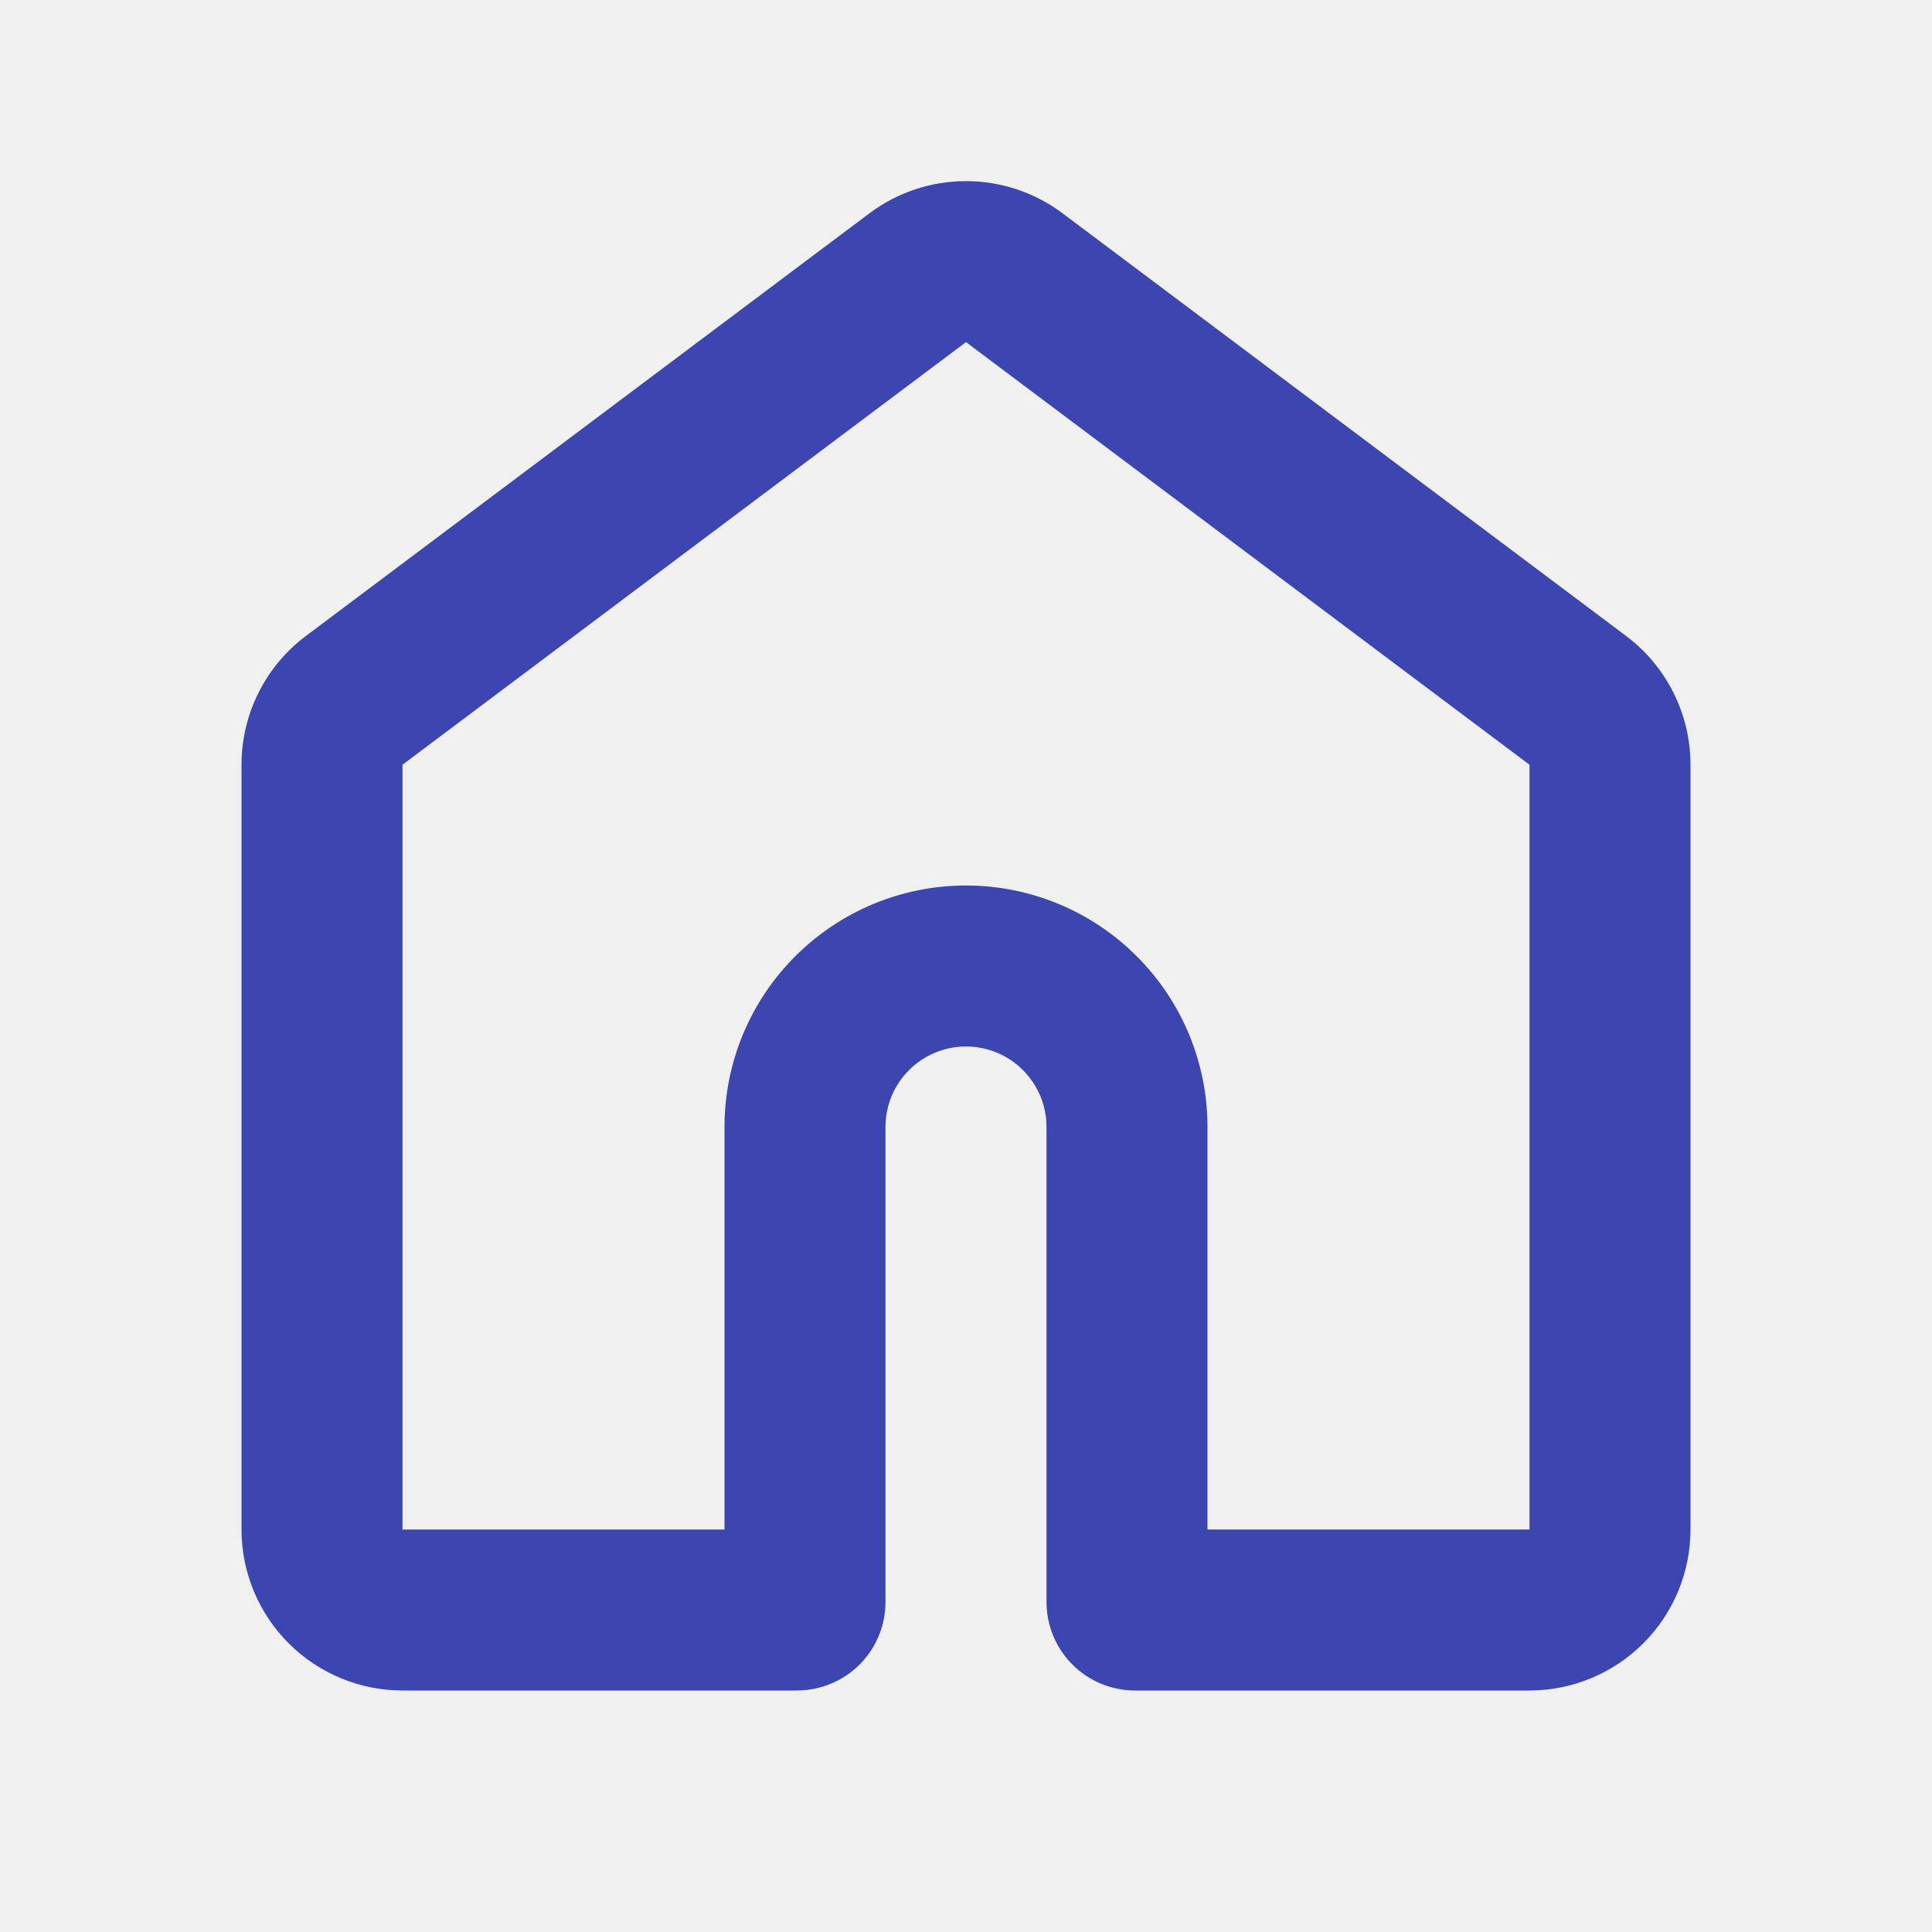
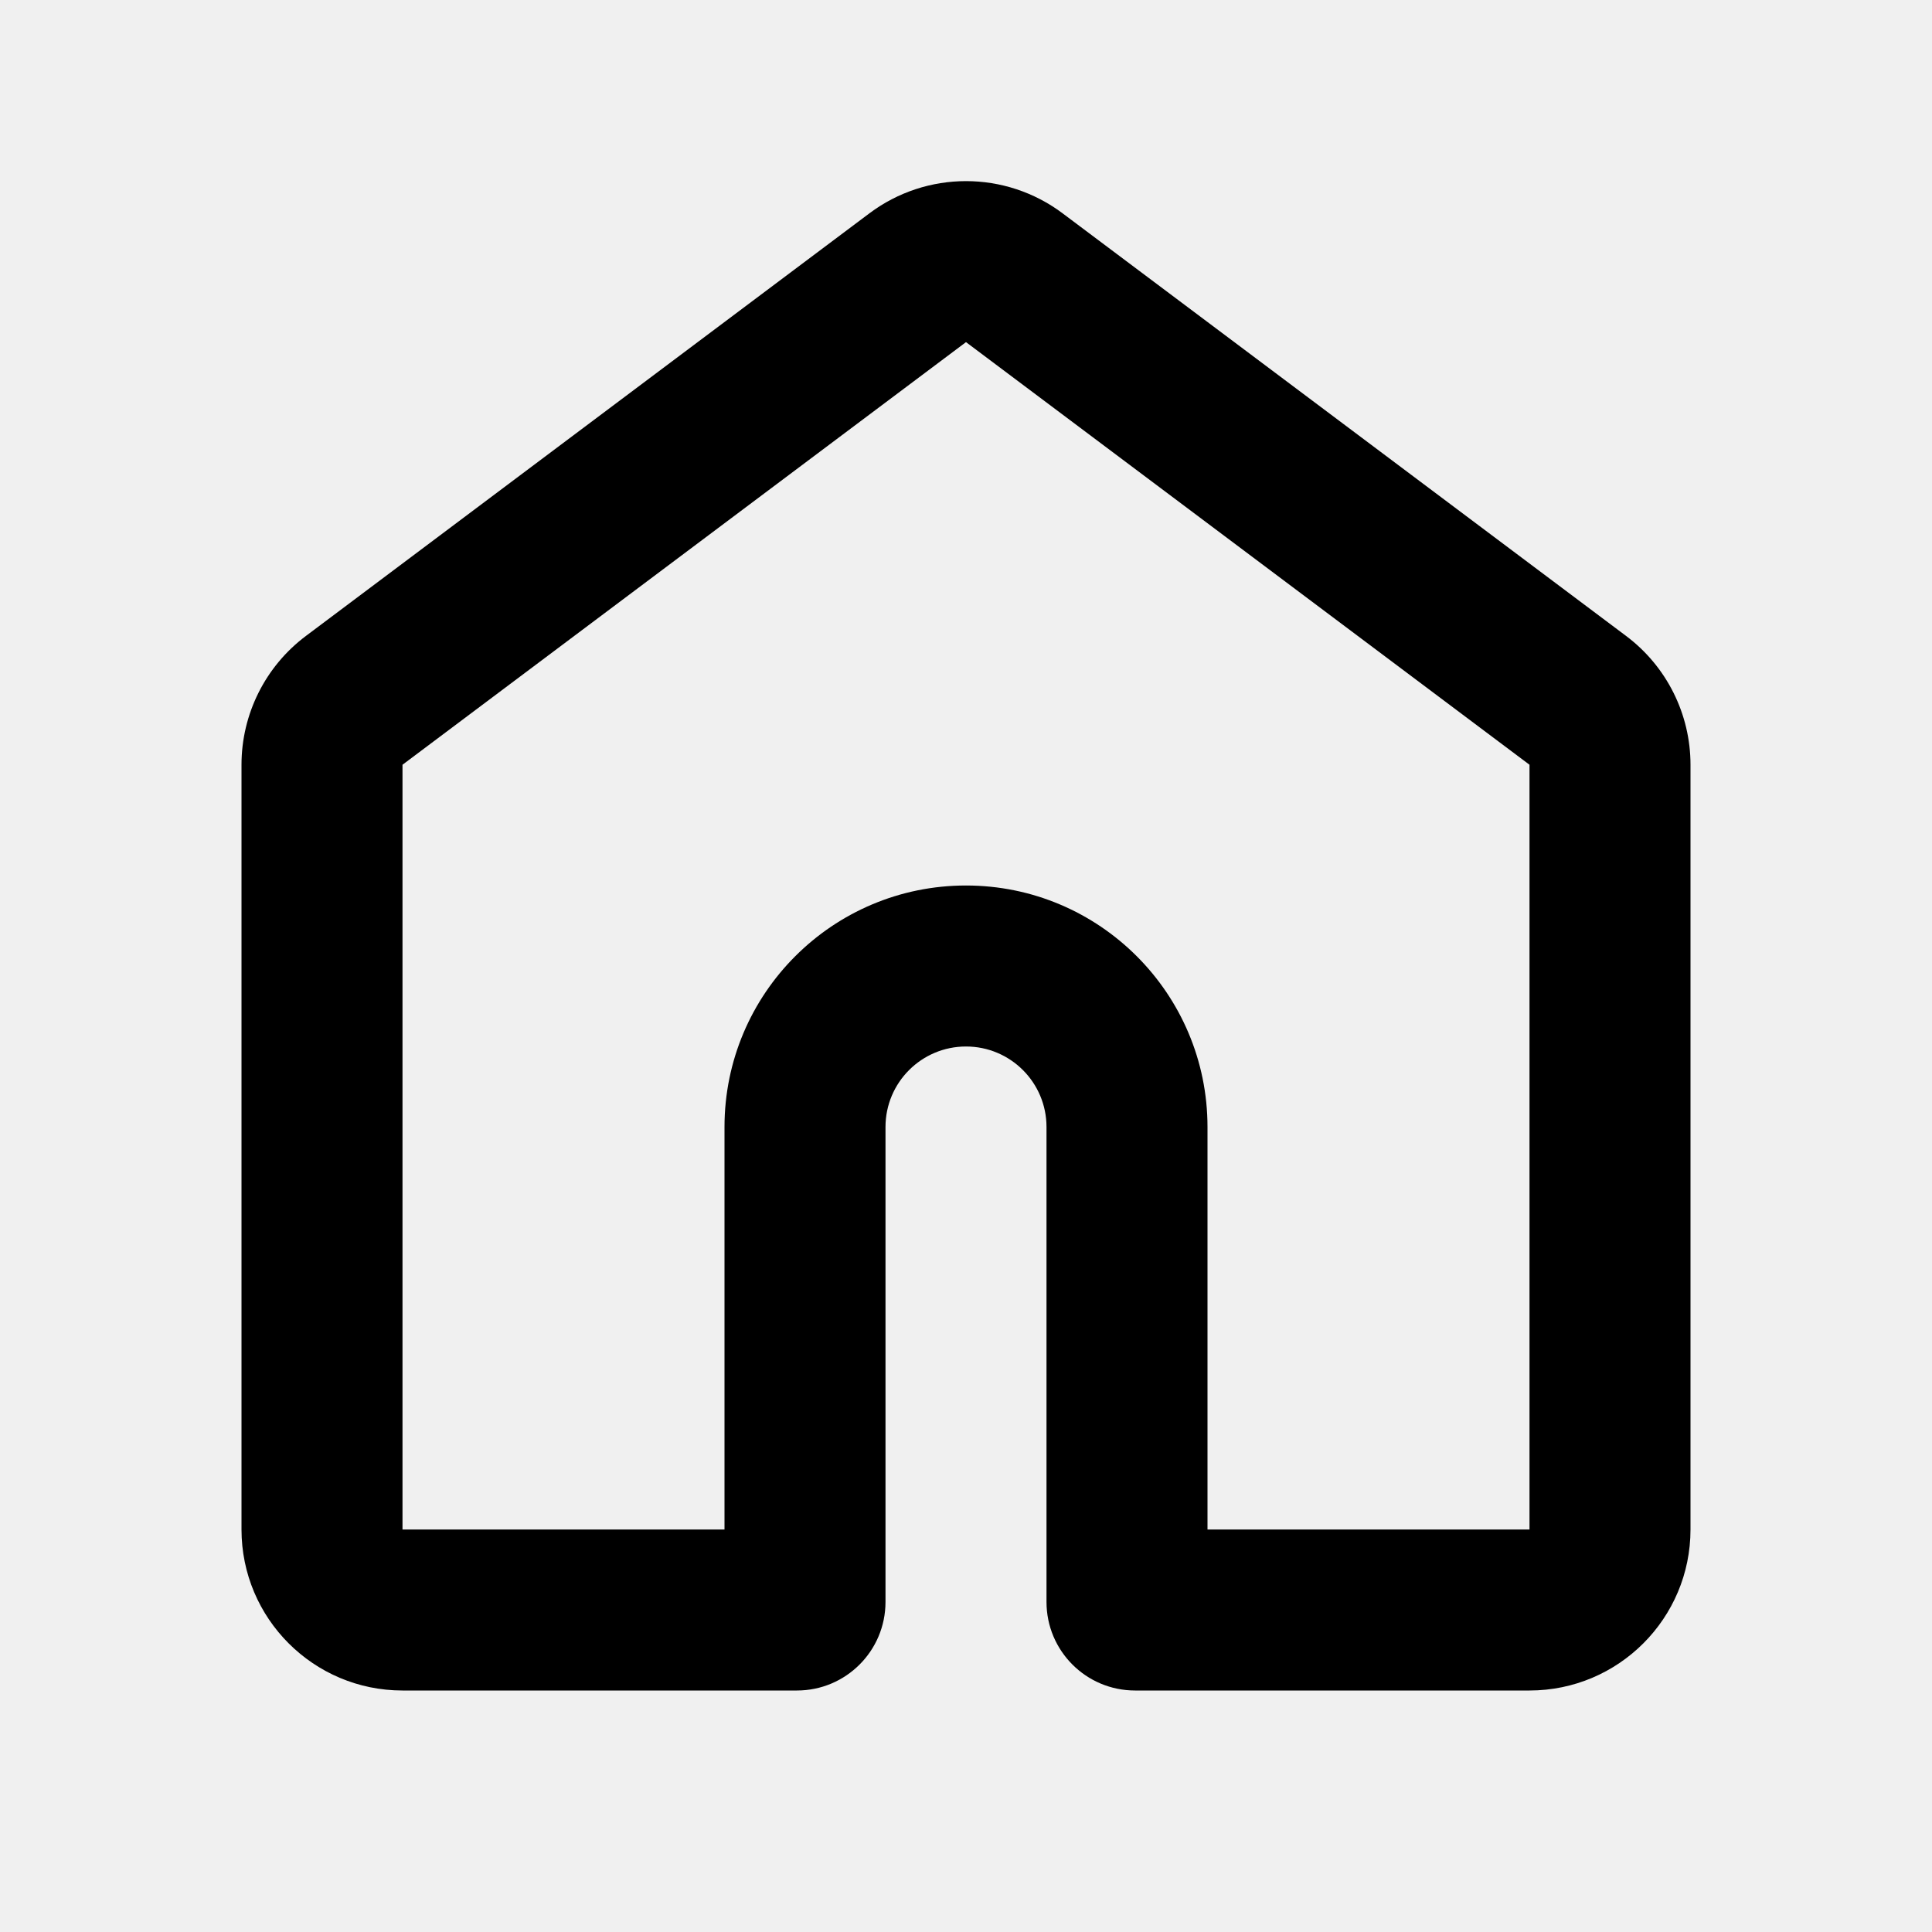
- <svg xmlns="http://www.w3.org/2000/svg" width="24" height="24" viewBox="0 0 24 24" fill="none">
-   <g clip-path="url(#clip0_125_1172)">
-     <path fill-rule="evenodd" clip-rule="evenodd" d="M10.8 2.65C11.146 2.39 11.567 2.25 12 2.25C12.433 2.25 12.854 2.39 13.2 2.65L20.2 7.9C20.448 8.086 20.65 8.328 20.789 8.606C20.928 8.883 21 9.19 21 9.5V19C21 19.53 20.789 20.039 20.414 20.414C20.039 20.789 19.53 21 19 21H14.1C13.808 21 13.528 20.884 13.322 20.678C13.116 20.471 13 20.192 13 19.9V14C13 13.735 12.895 13.48 12.707 13.293C12.52 13.105 12.265 13 12 13C11.735 13 11.48 13.105 11.293 13.293C11.105 13.48 11 13.735 11 14V19.9C11 20.044 10.972 20.188 10.916 20.321C10.861 20.454 10.78 20.576 10.678 20.678C10.576 20.78 10.454 20.861 10.321 20.916C10.188 20.971 10.044 21 9.9 21H5C4.47 21 3.961 20.789 3.586 20.414C3.211 20.039 3 19.53 3 19V9.5C3 9.19 3.072 8.883 3.211 8.606C3.35 8.328 3.552 8.086 3.8 7.9L10.8 2.65ZM12 4.25L5 9.5V19H9V14C9 13.204 9.316 12.441 9.879 11.879C10.441 11.316 11.204 11 12 11C12.796 11 13.559 11.316 14.121 11.879C14.684 12.441 15 13.204 15 14V19H19V9.5L12 4.25Z" fill="#3C46B1" />
+ <svg xmlns="http://www.w3.org/2000/svg" width="24" height="24" fill="none">
+   <g clip-path="url(#a)">
+     <path fill="currentColor" fill-rule="evenodd" d="M10.8 2.65a2 2 0 0 1 2.4 0l7 5.25a2 2 0 0 1 .8 1.6V19a2 2 0 0 1-2 2h-4.9a1.1 1.1 0 0 1-1.1-1.1V14a1 1 0 0 0-2 0v5.9A1.1 1.1 0 0 1 9.9 21H5a2 2 0 0 1-2-2V9.5a2 2 0 0 1 .8-1.6zm1.2 1.6L5 9.5V19h4v-5a3 3 0 0 1 6 0v5h4V9.5z" clip-rule="evenodd" />
  </g>
  <defs>
-     <clipPath id="clip0_125_1172">
-       <rect width="24" height="24" fill="white" />
+     <clipPath id="a">
+       <path fill="currentColor" d="M0 0h24v24H0z" />
    </clipPath>
  </defs>
</svg>
